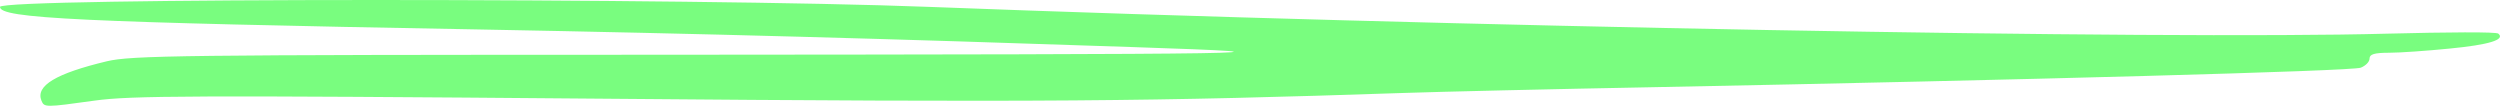
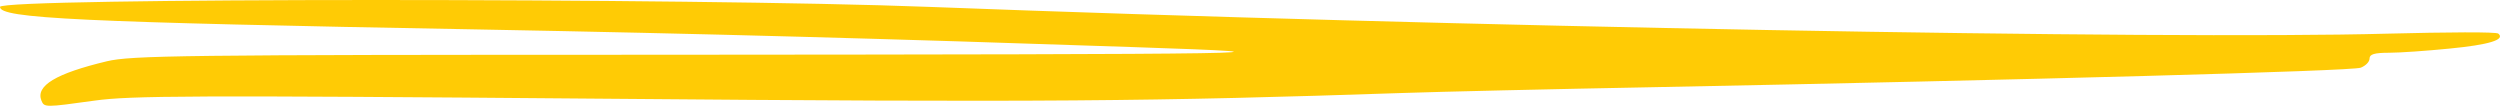
<svg xmlns="http://www.w3.org/2000/svg" width="260" height="11" fill="none">
-   <path fill-rule="evenodd" clip-rule="evenodd" d="M4.31 10.469c-.624-1.55 1.495-2.826 6.806-4.097 2.53-.598 7.59-.677 56.921-.677 64.68-.042 70.073-.12 49.786-.798-25.72-.877-44.349-1.392-68.037-1.833C7.967 2.308 0 1.91 0 .717c0-.956 71.98-.956 96.664 0C150.765 2.786 224.732 4.14 248.3 3.5c6.182-.157 11.368-.2 11.532 0 .745.636-.996 1.156-5.06 1.55-2.365.237-5.185.436-6.308.436-1.533 0-2.031.158-2.031.599 0 .357-.416.756-.915.955-.953.358-34.765 1.271-73.556 2.028-10.705.2-22.402.478-25.928.598-26.054.877-37.755.993-83.308.599-42.772-.358-49.206-.32-52.897.2-5.142.714-5.229.714-5.519 0v.004Z" fill="#79FD7F" />
+   <path fill-rule="evenodd" clip-rule="evenodd" d="M4.31 10.469c-.624-1.55 1.495-2.826 6.806-4.097 2.53-.598 7.59-.677 56.921-.677 64.68-.042 70.073-.12 49.786-.798-25.72-.877-44.349-1.392-68.037-1.833C7.967 2.308 0 1.91 0 .717c0-.956 71.98-.956 96.664 0C150.765 2.786 224.732 4.14 248.3 3.5c6.182-.157 11.368-.2 11.532 0 .745.636-.996 1.156-5.06 1.55-2.365.237-5.185.436-6.308.436-1.533 0-2.031.158-2.031.599 0 .357-.416.756-.915.955-.953.358-34.765 1.271-73.556 2.028-10.705.2-22.402.478-25.928.598-26.054.877-37.755.993-83.308.599-42.772-.358-49.206-.32-52.897.2-5.142.714-5.229.714-5.519 0v.004Z" fill="#ffcb05" />
</svg>
